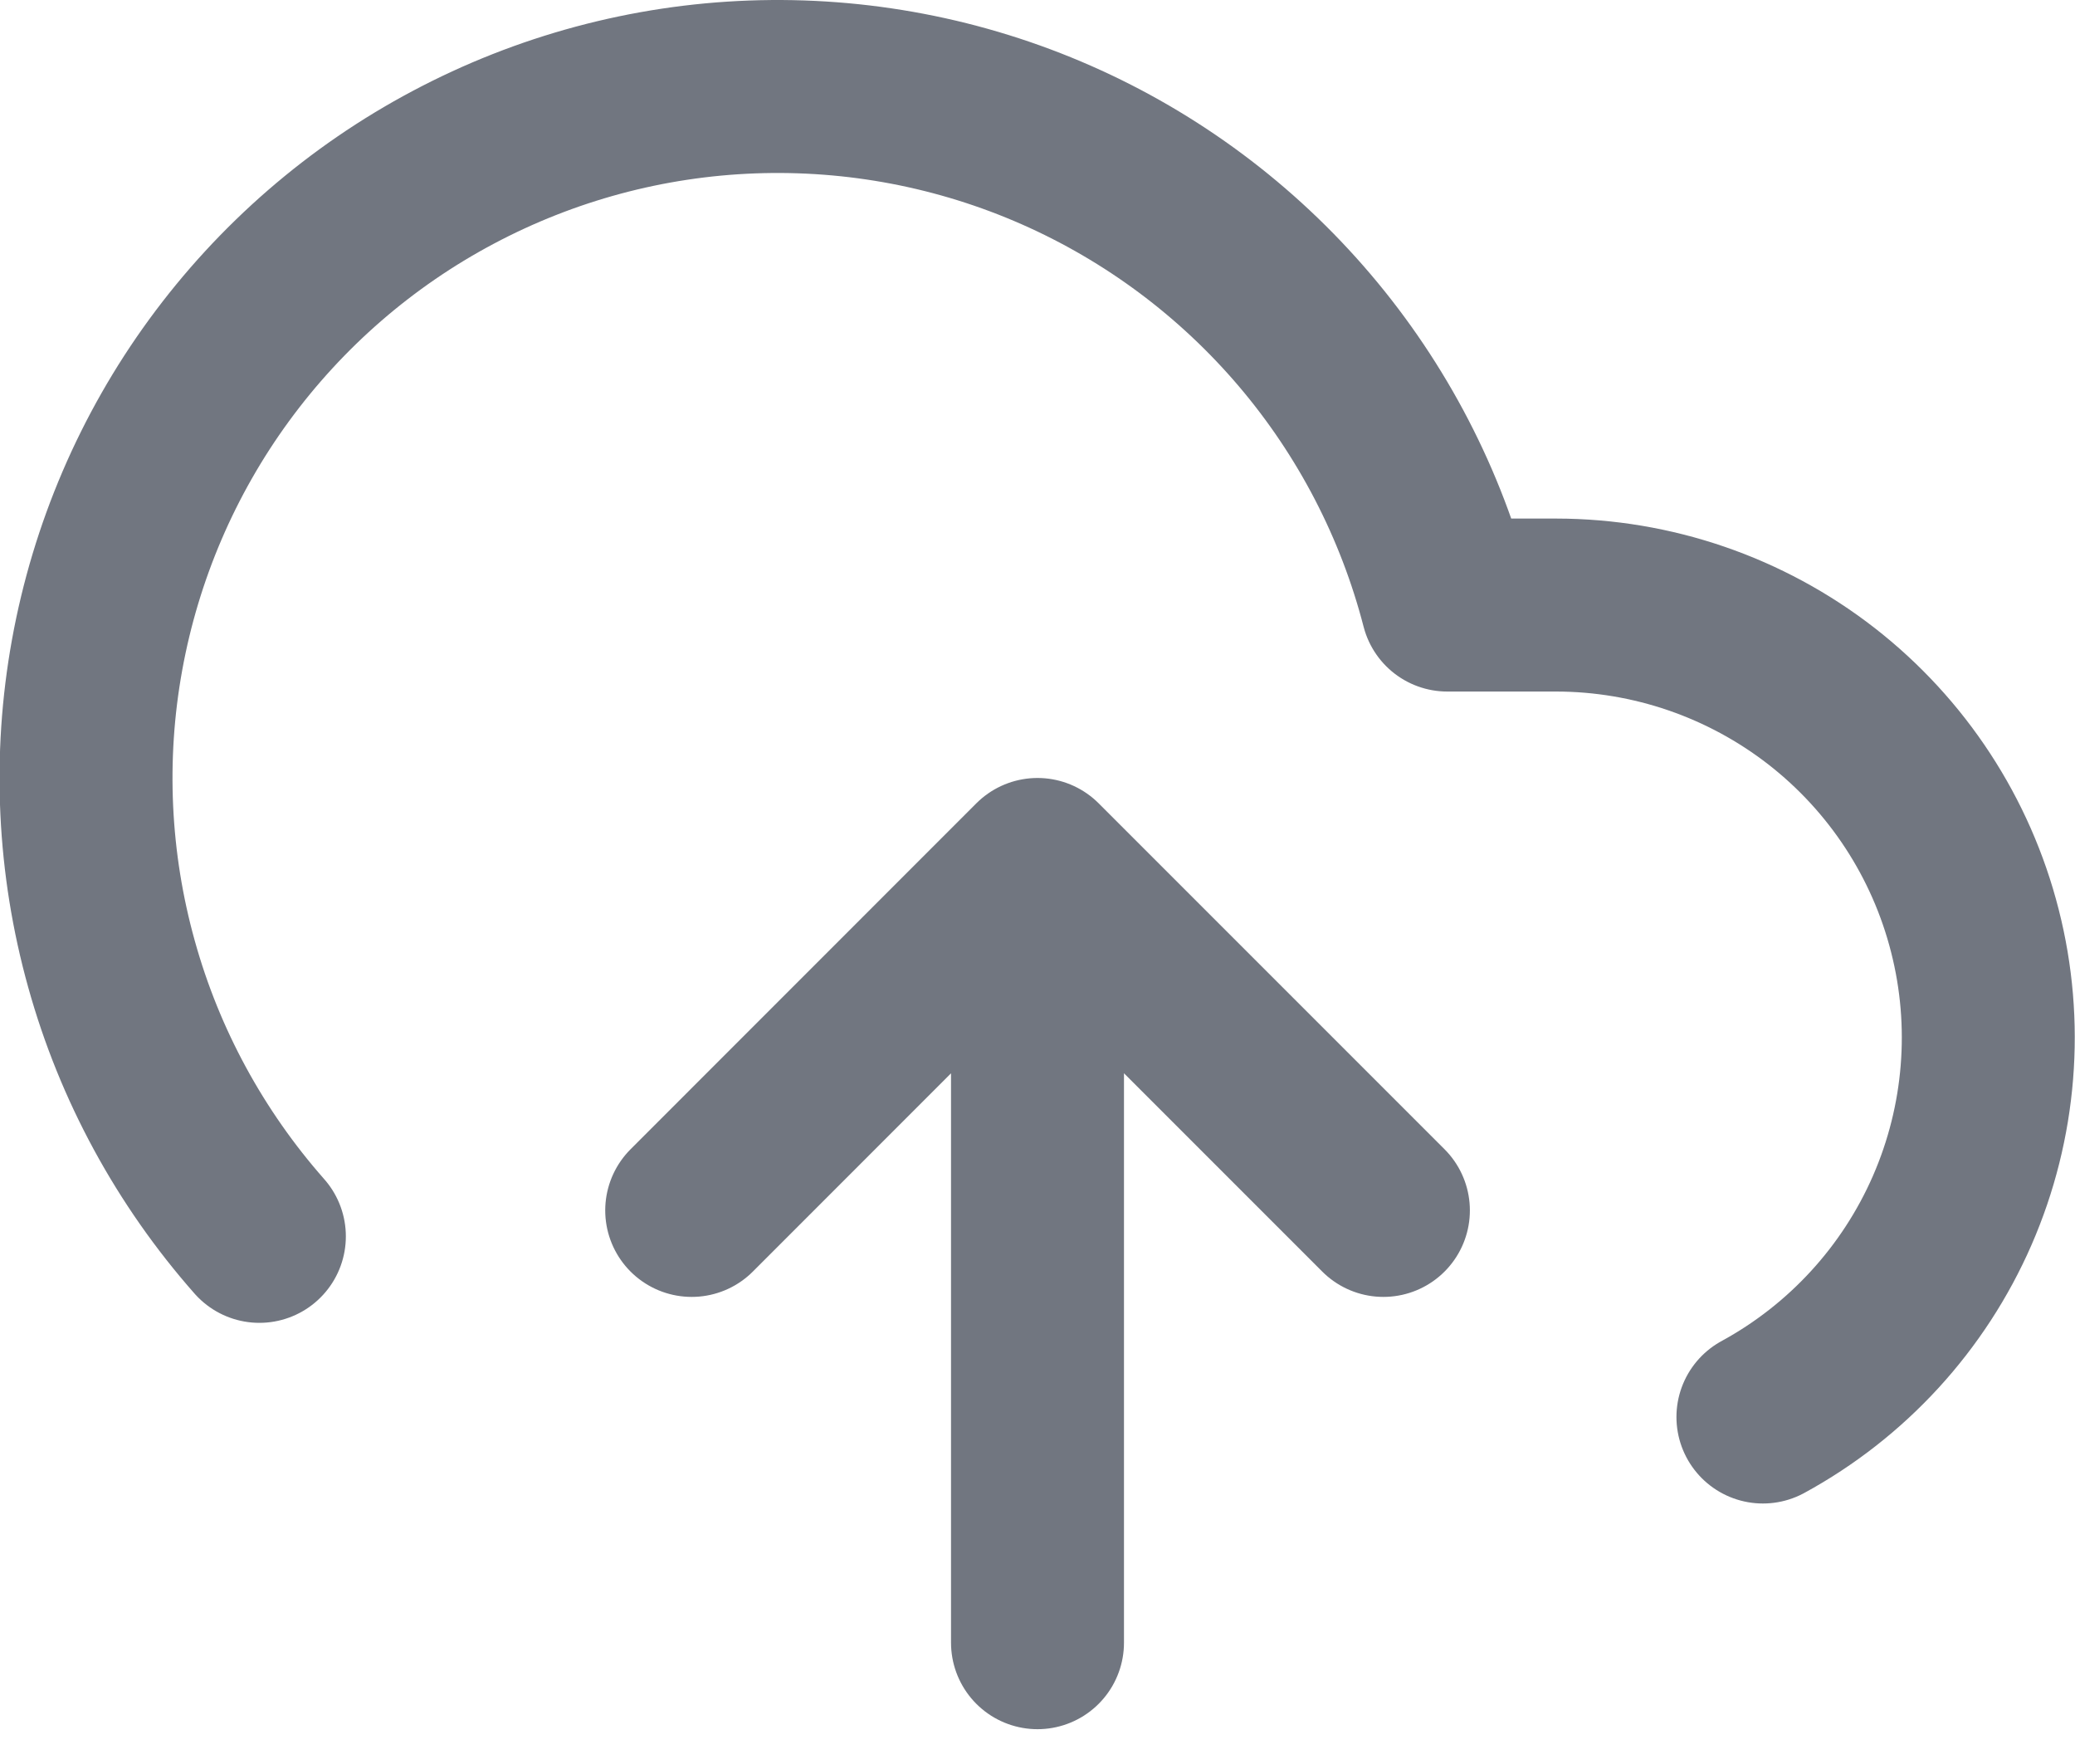
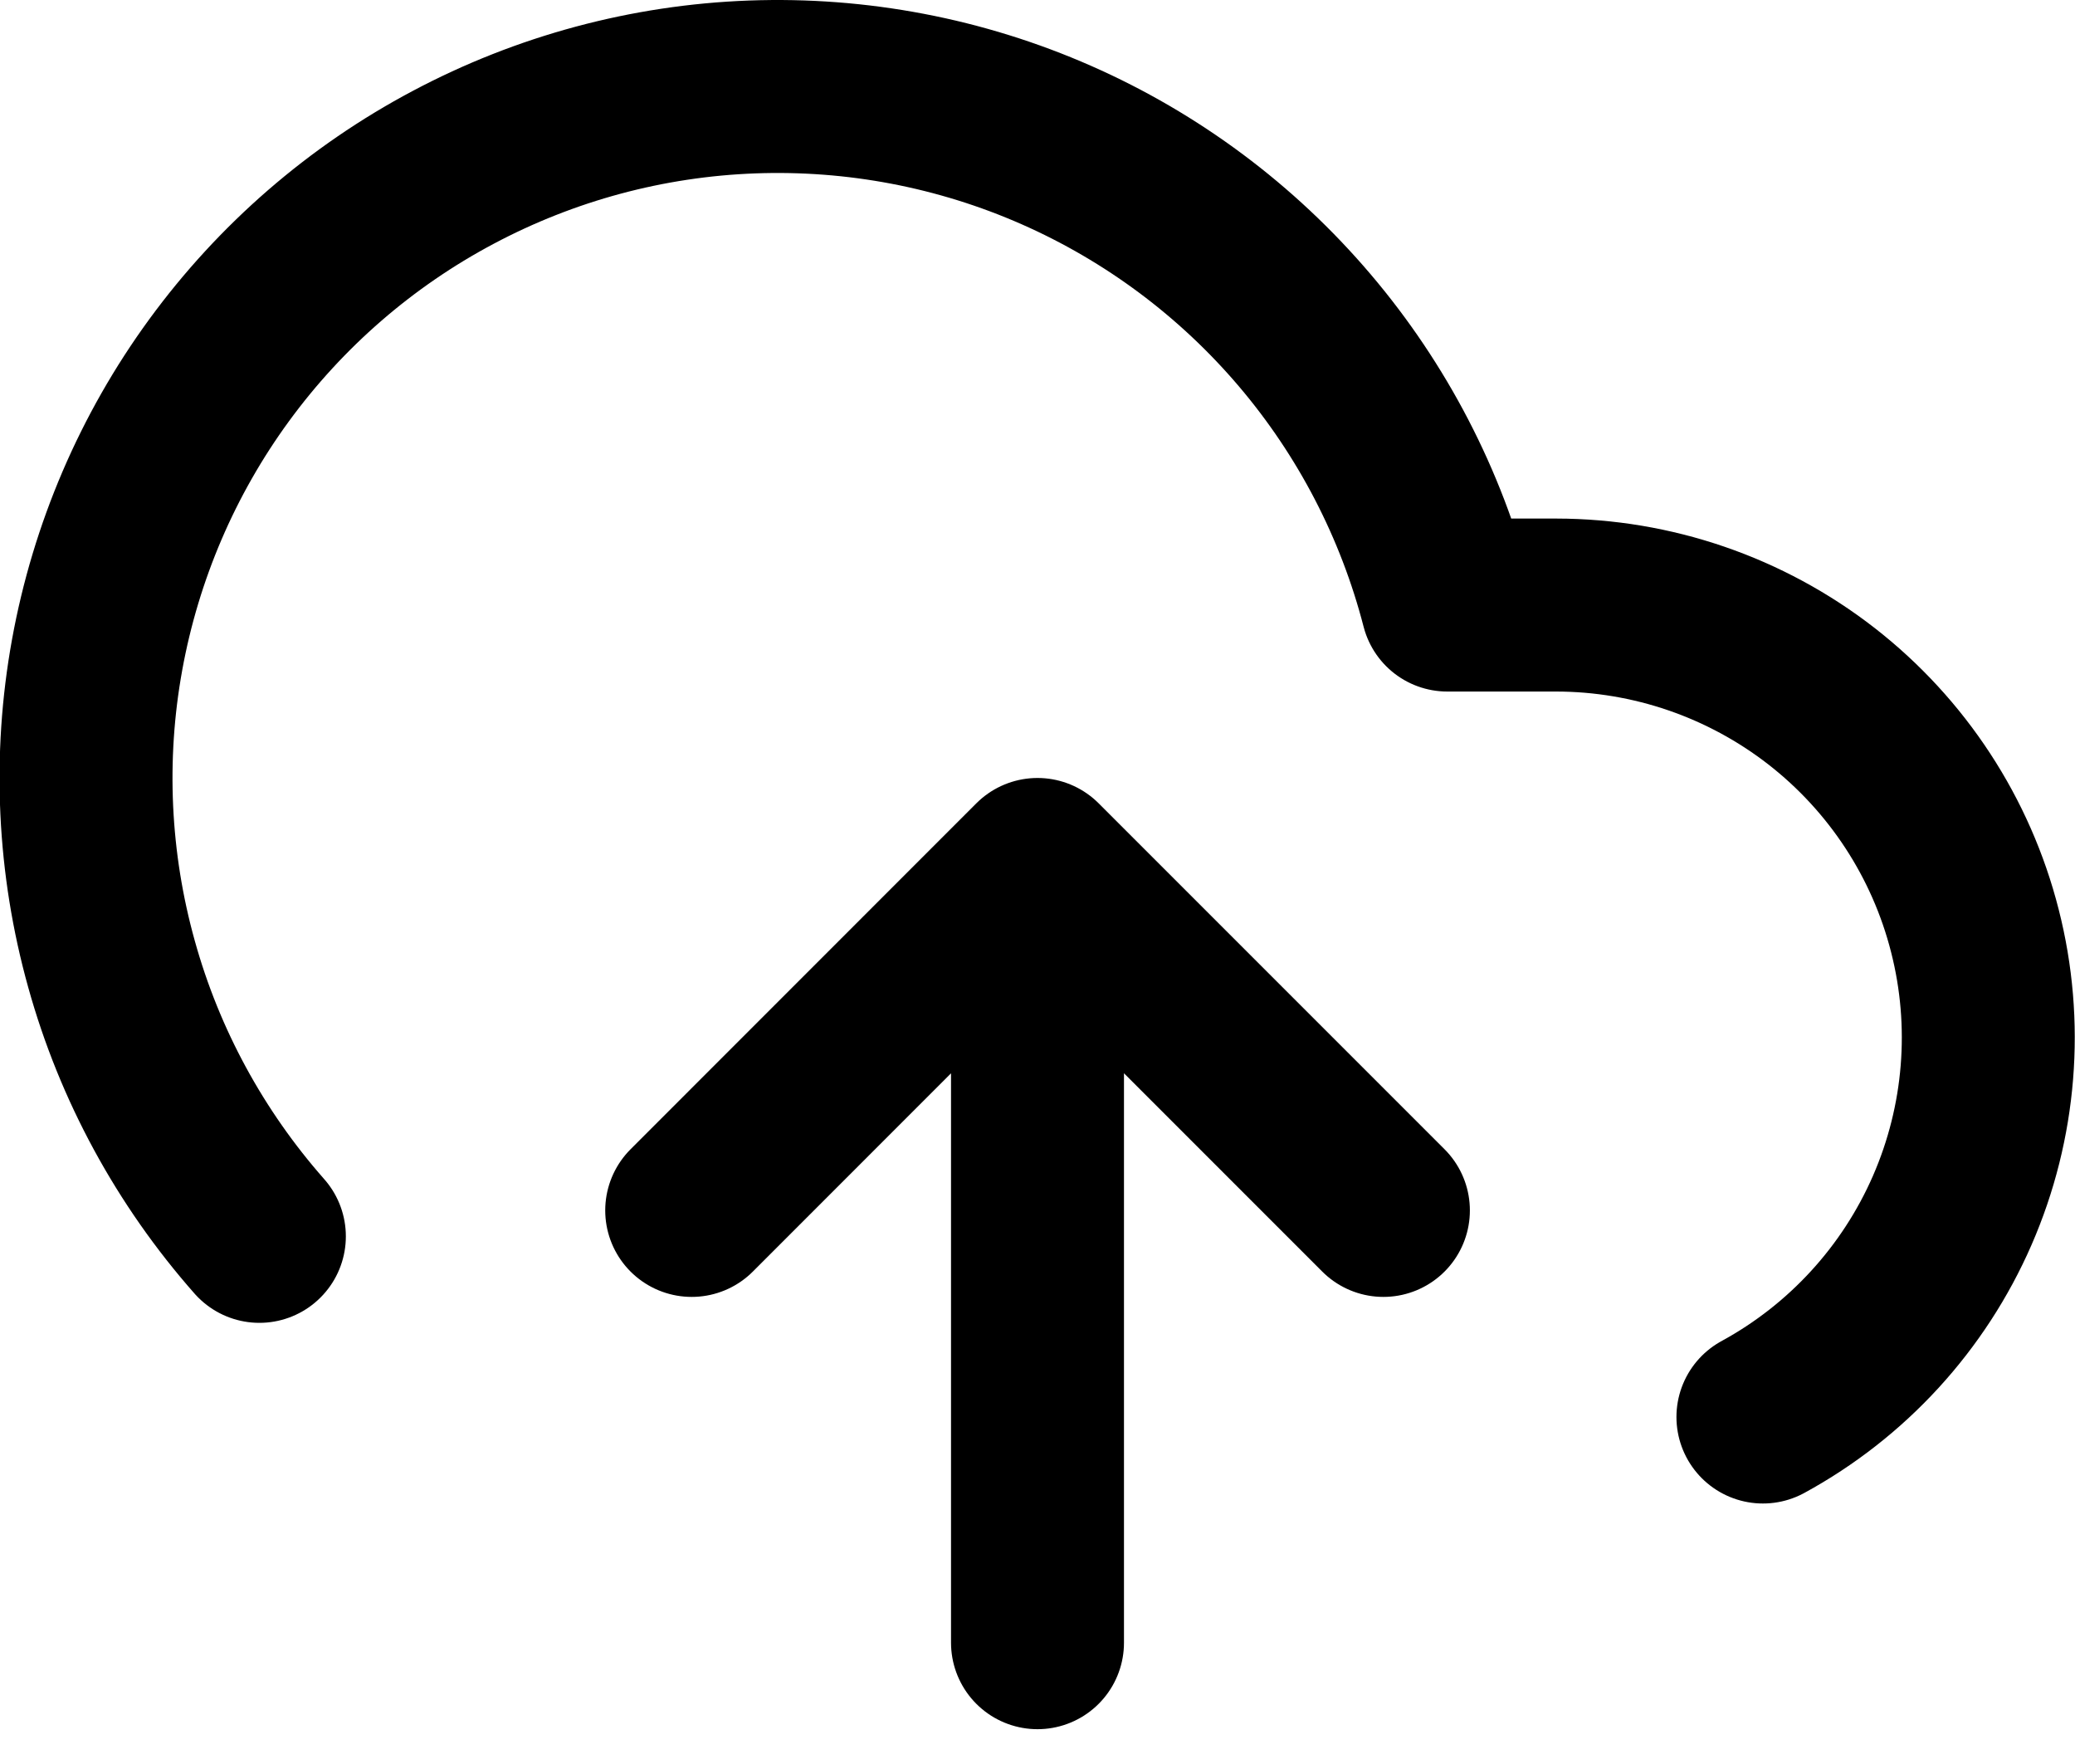
- <svg xmlns="http://www.w3.org/2000/svg" width="20" height="17" viewBox="0 0 20 17" fill="none">
-   <path d="M13.334 11.665L10 8.331M10 8.331L6.667 11.665M10 8.331V15.831M16.992 13.656C17.805 13.213 18.447 12.512 18.817 11.664C19.187 10.815 19.264 9.867 19.035 8.97C18.807 8.073 18.287 7.278 17.556 6.709C16.825 6.141 15.926 5.832 15 5.831H13.95C13.698 4.856 13.228 3.95 12.575 3.182C11.922 2.414 11.104 1.804 10.182 1.398C9.26 0.992 8.257 0.801 7.25 0.838C6.243 0.875 5.258 1.14 4.368 1.613C3.478 2.085 2.707 2.754 2.112 3.568C1.518 4.381 1.116 5.319 0.936 6.311C0.756 7.302 0.804 8.322 1.075 9.292C1.345 10.263 1.833 11.159 2.5 11.915" stroke="#717680" stroke-width="1.667" stroke-linecap="round" stroke-linejoin="round" />
+ <svg xmlns="http://www.w3.org/2000/svg" width="20" height="17" viewBox="0 0 20 17" fill="none" overflow="visible">
+   <path d="M13.334 11.665L10 8.331M10 8.331L6.667 11.665M10 8.331V15.831M16.992 13.656C17.805 13.213 18.447 12.512 18.817 11.664C19.187 10.815 19.264 9.867 19.035 8.97C18.807 8.073 18.287 7.278 17.556 6.709C16.825 6.141 15.926 5.832 15 5.831H13.95C13.698 4.856 13.228 3.95 12.575 3.182C11.922 2.414 11.104 1.804 10.182 1.398C9.26 0.992 8.257 0.801 7.25 0.838C6.243 0.875 5.258 1.14 4.368 1.613C3.478 2.085 2.707 2.754 2.112 3.568C1.518 4.381 1.116 5.319 0.936 6.311C0.756 7.302 0.804 8.322 1.075 9.292C1.345 10.263 1.833 11.159 2.5 11.915" stroke="currentColor" stroke-width="1.667" stroke-linecap="round" stroke-linejoin="round" />
</svg>
